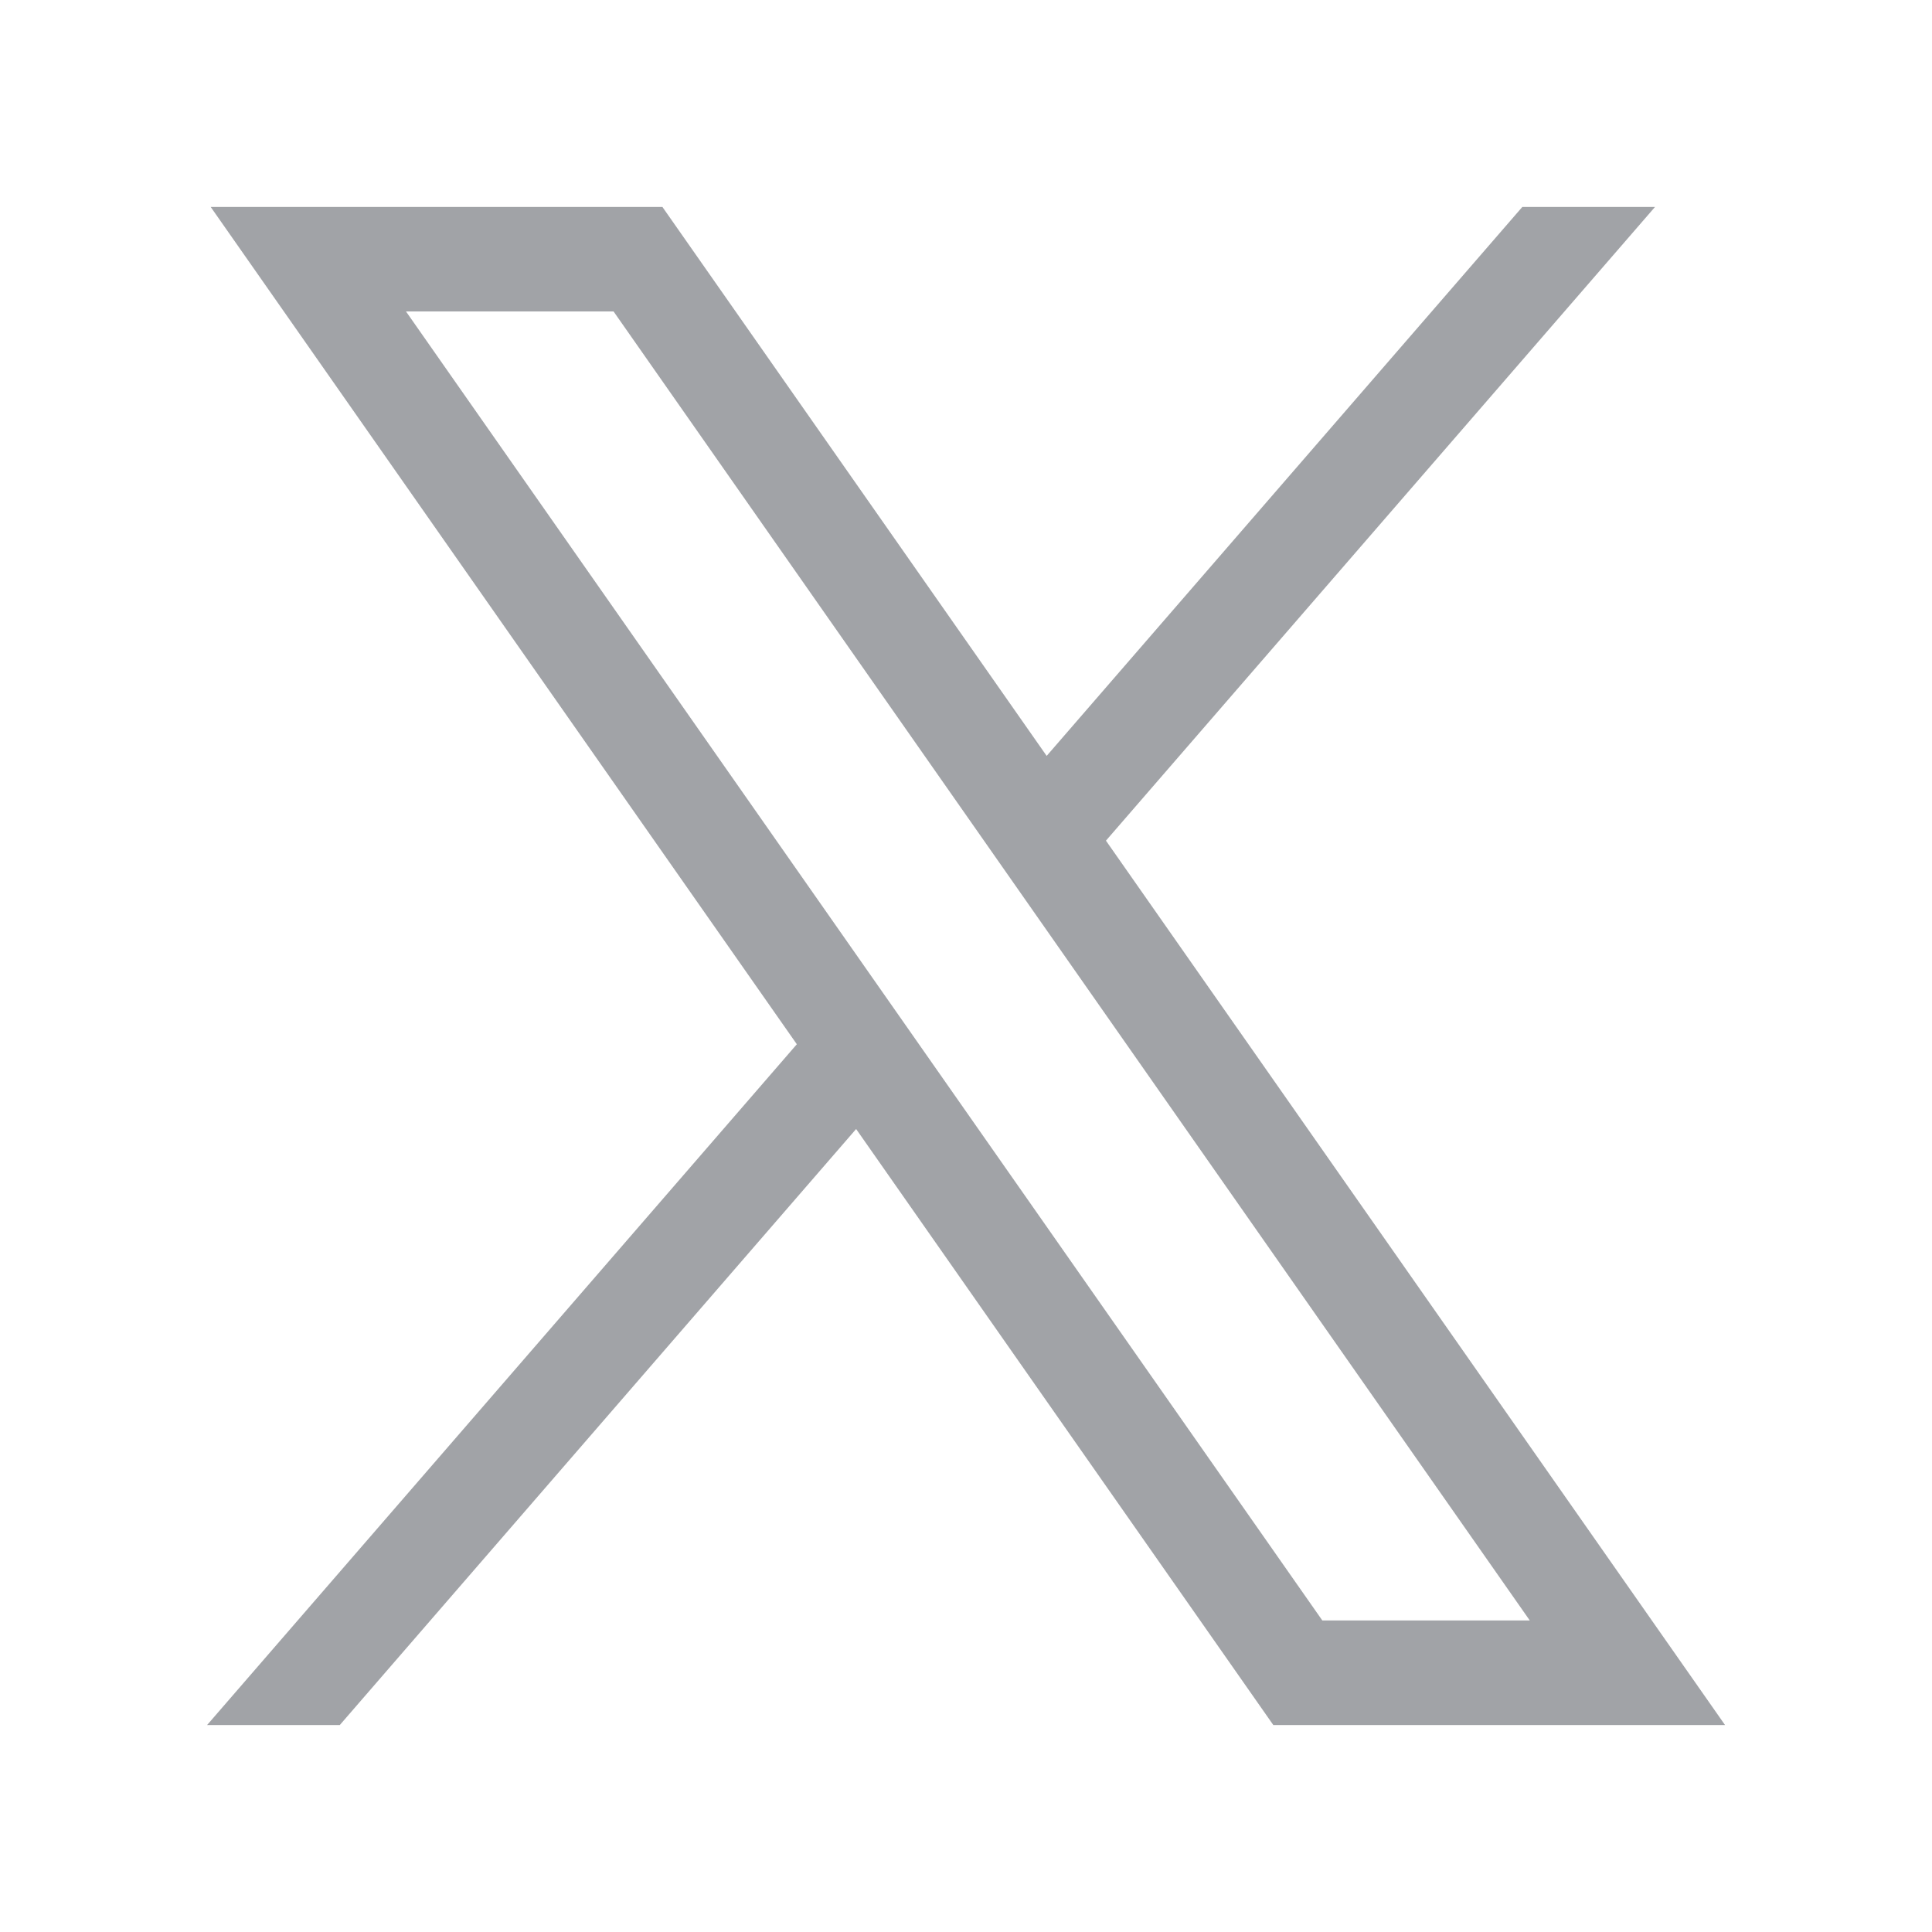
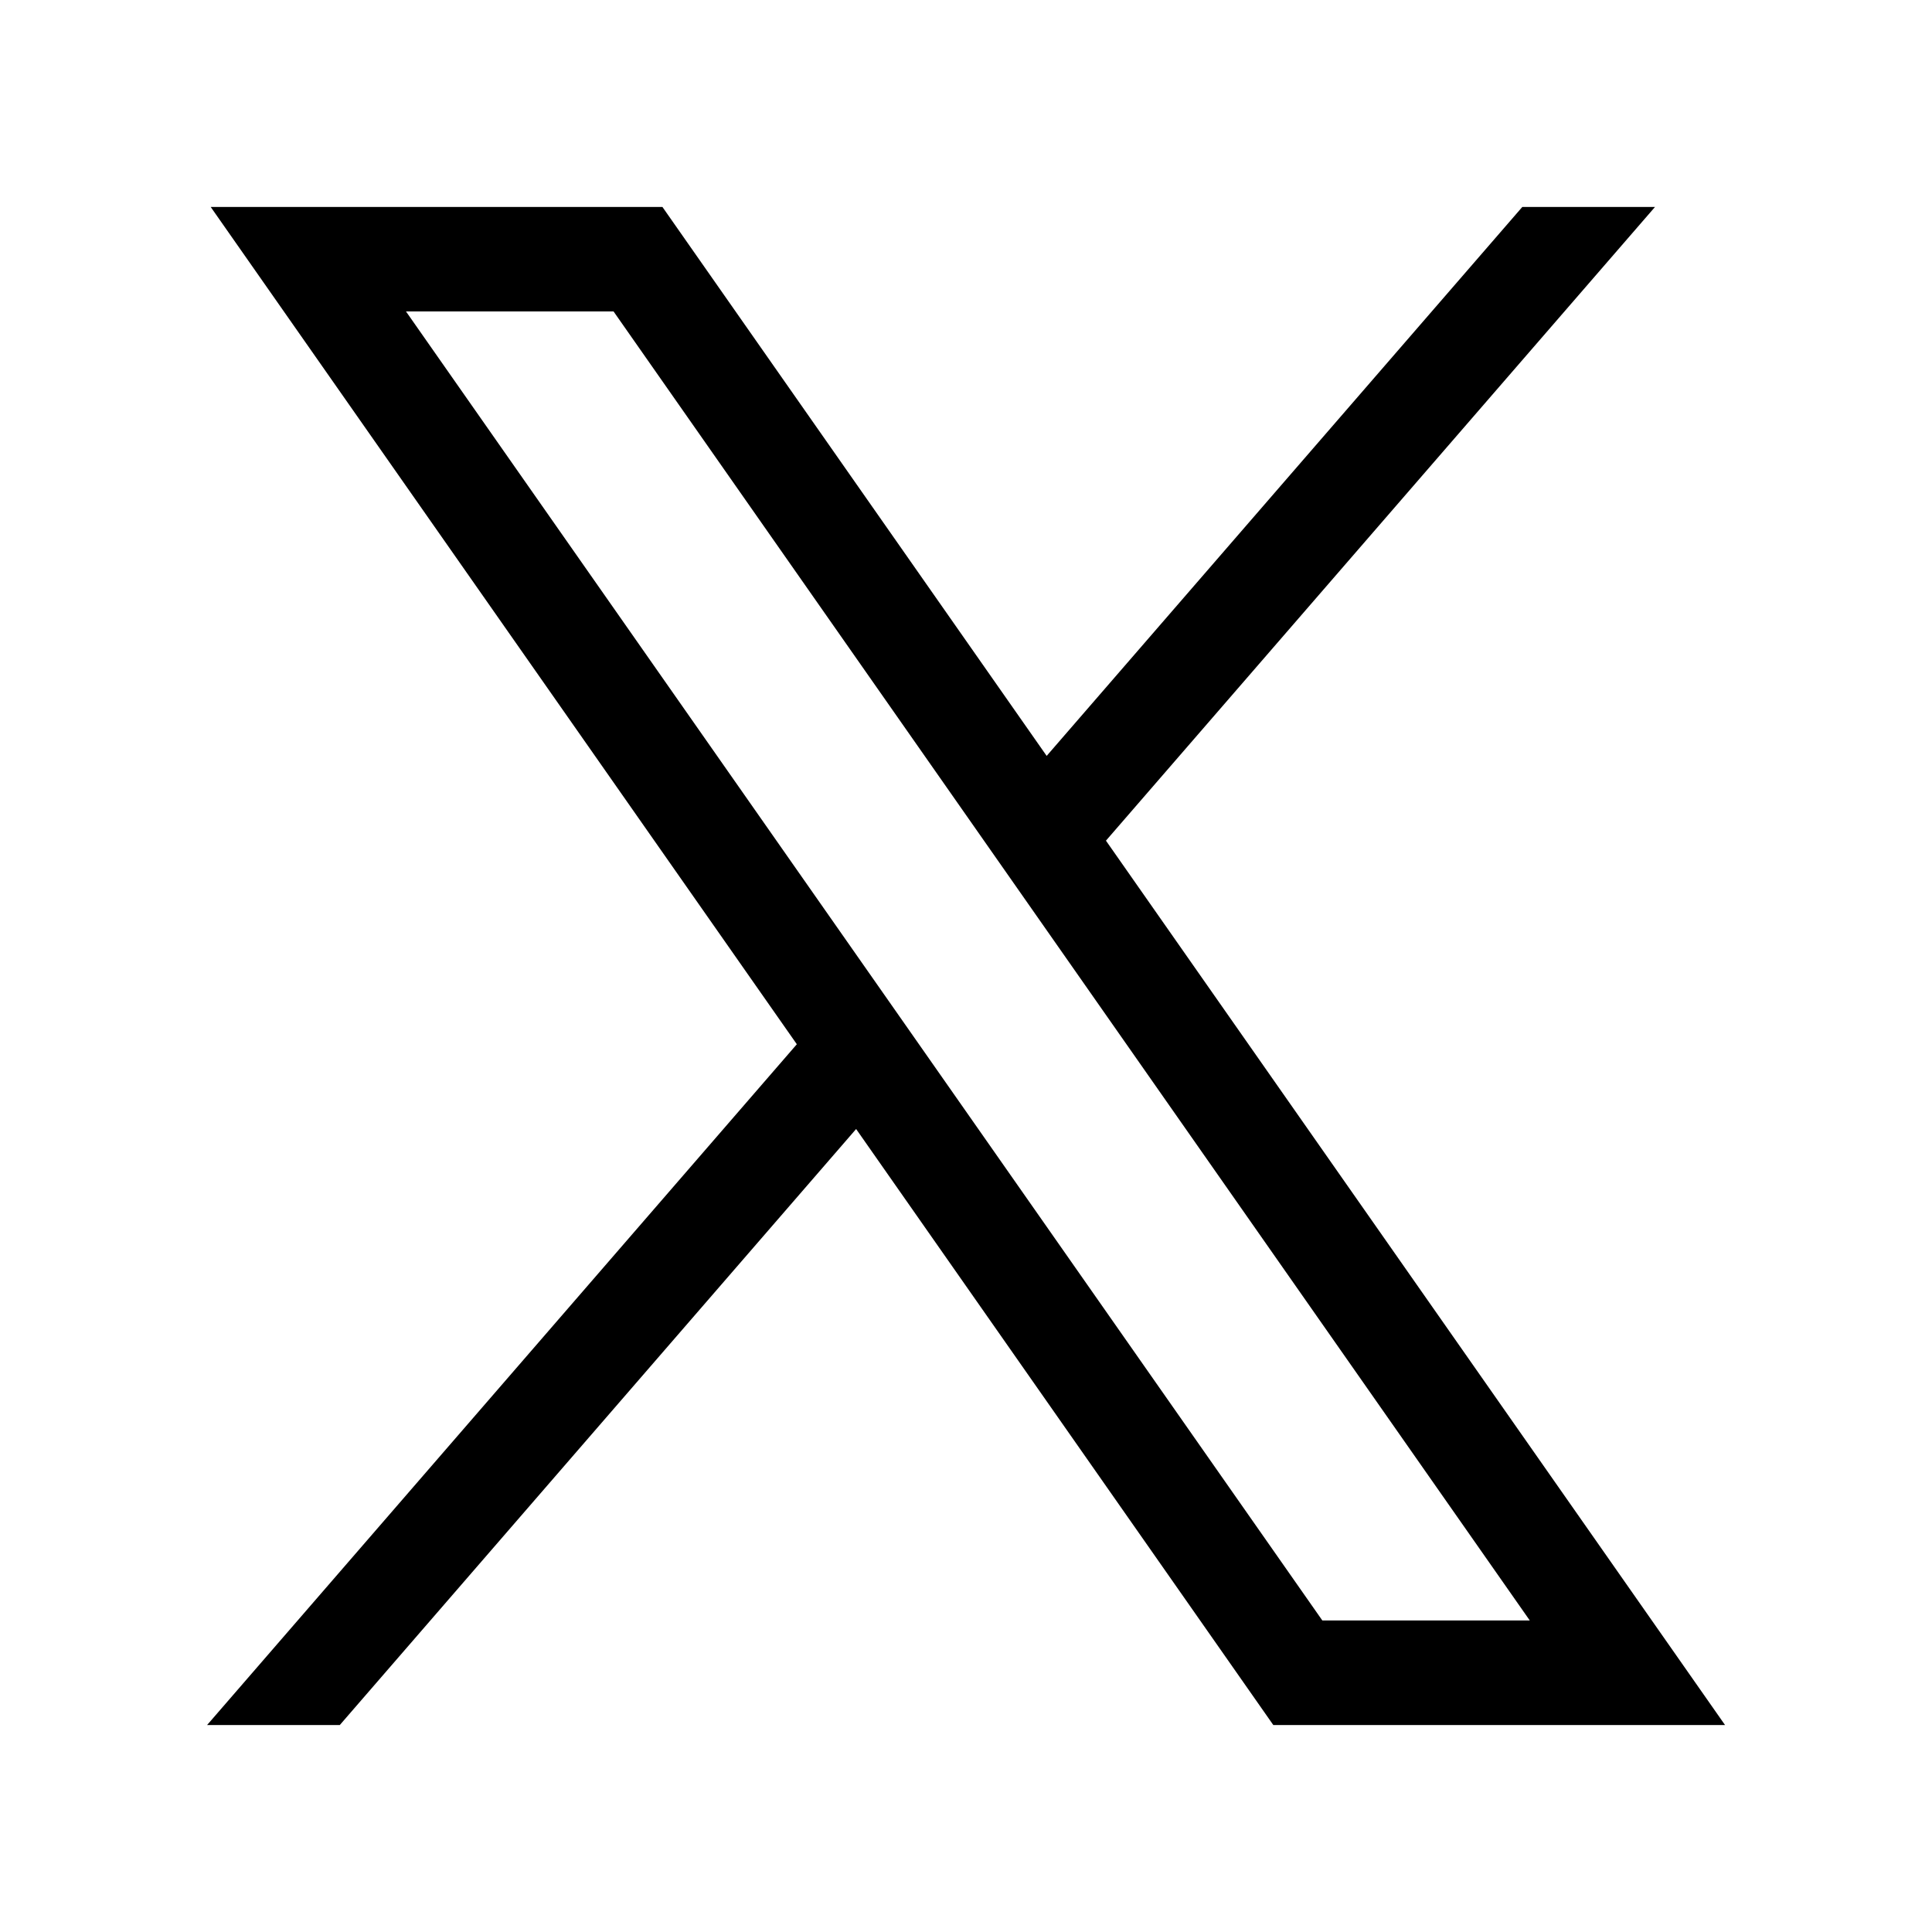
<svg xmlns="http://www.w3.org/2000/svg" width="16" height="16" viewBox="0 0 16 16" fill="none">
-   <path d="M1.745 1.714L6.599 8.648L1.715 14.286H2.814L7.09 9.35L10.545 14.286H14.286L9.159 6.962L13.706 1.714H12.607L8.668 6.26L5.486 1.714H1.745ZM3.362 2.579H5.081L12.669 13.42H10.951L3.362 2.579Z" fill="#A1A3A7" />
+   <path d="M1.745 1.714L6.599 8.648L1.715 14.286H2.814L7.09 9.35L10.545 14.286H14.286L9.159 6.962L13.706 1.714H12.607L8.668 6.26L5.486 1.714H1.745ZM3.362 2.579H5.081L12.669 13.42H10.951L3.362 2.579Z" fill="black" />
</svg>
